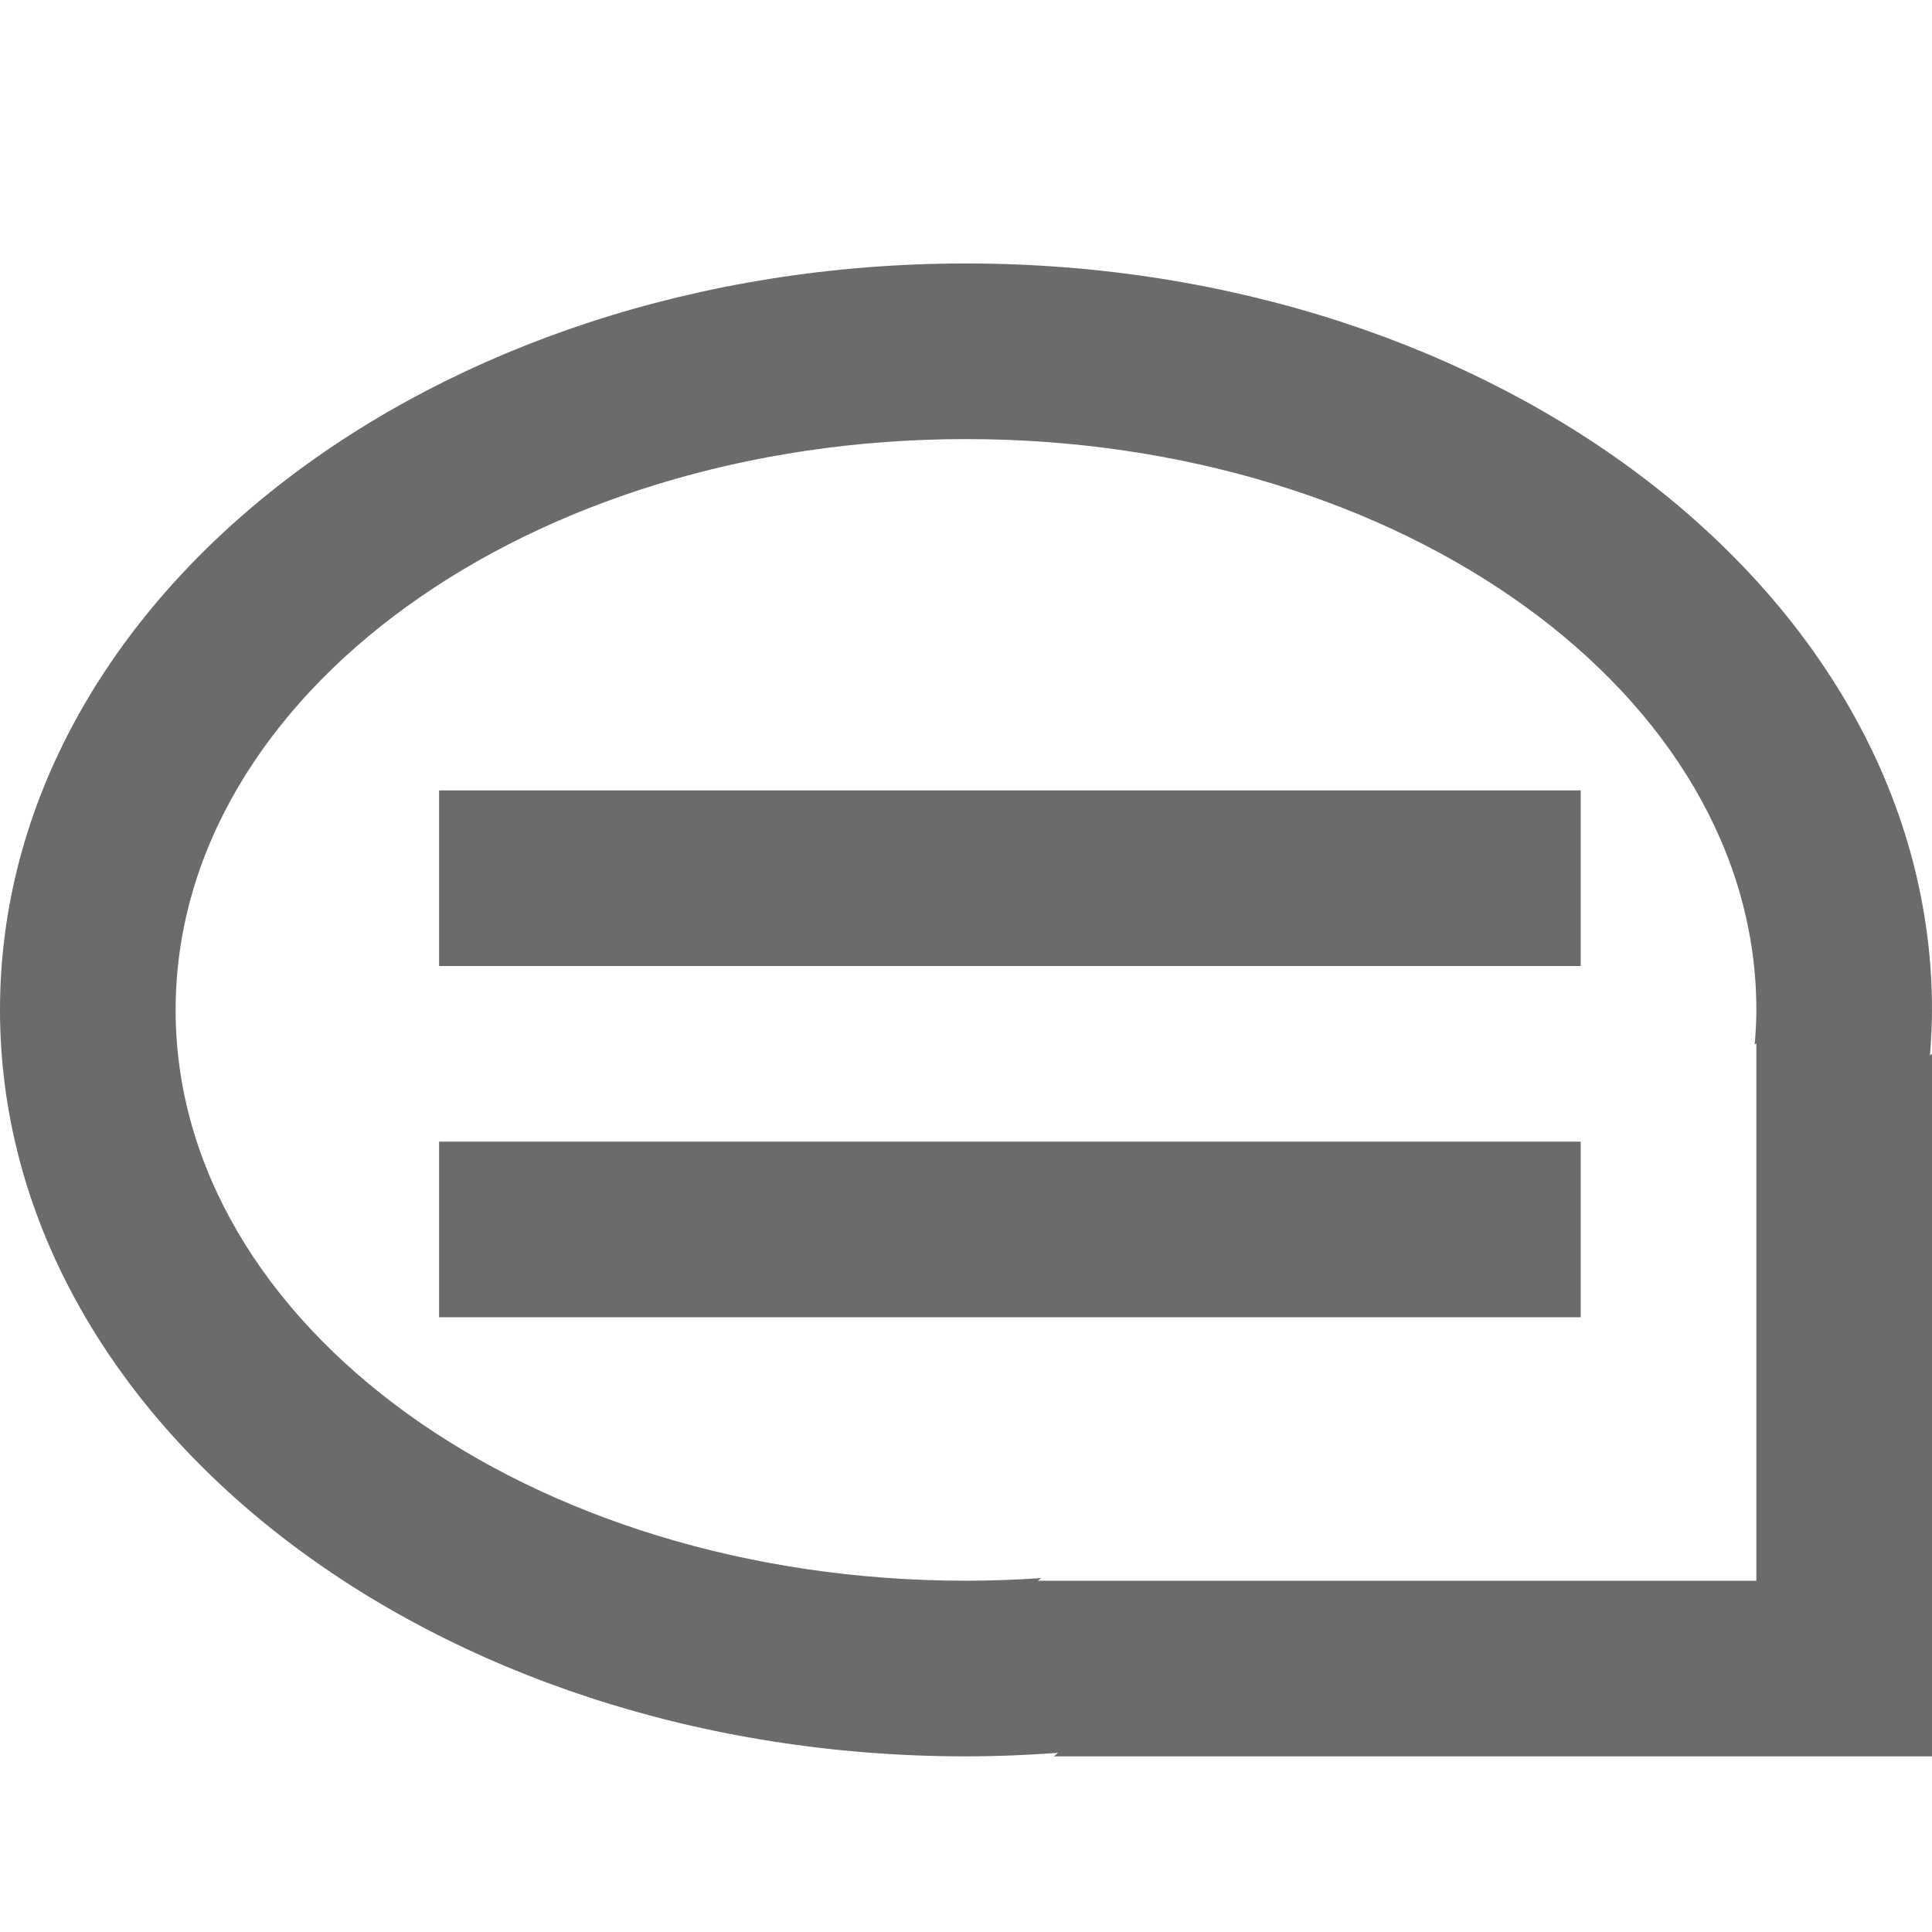
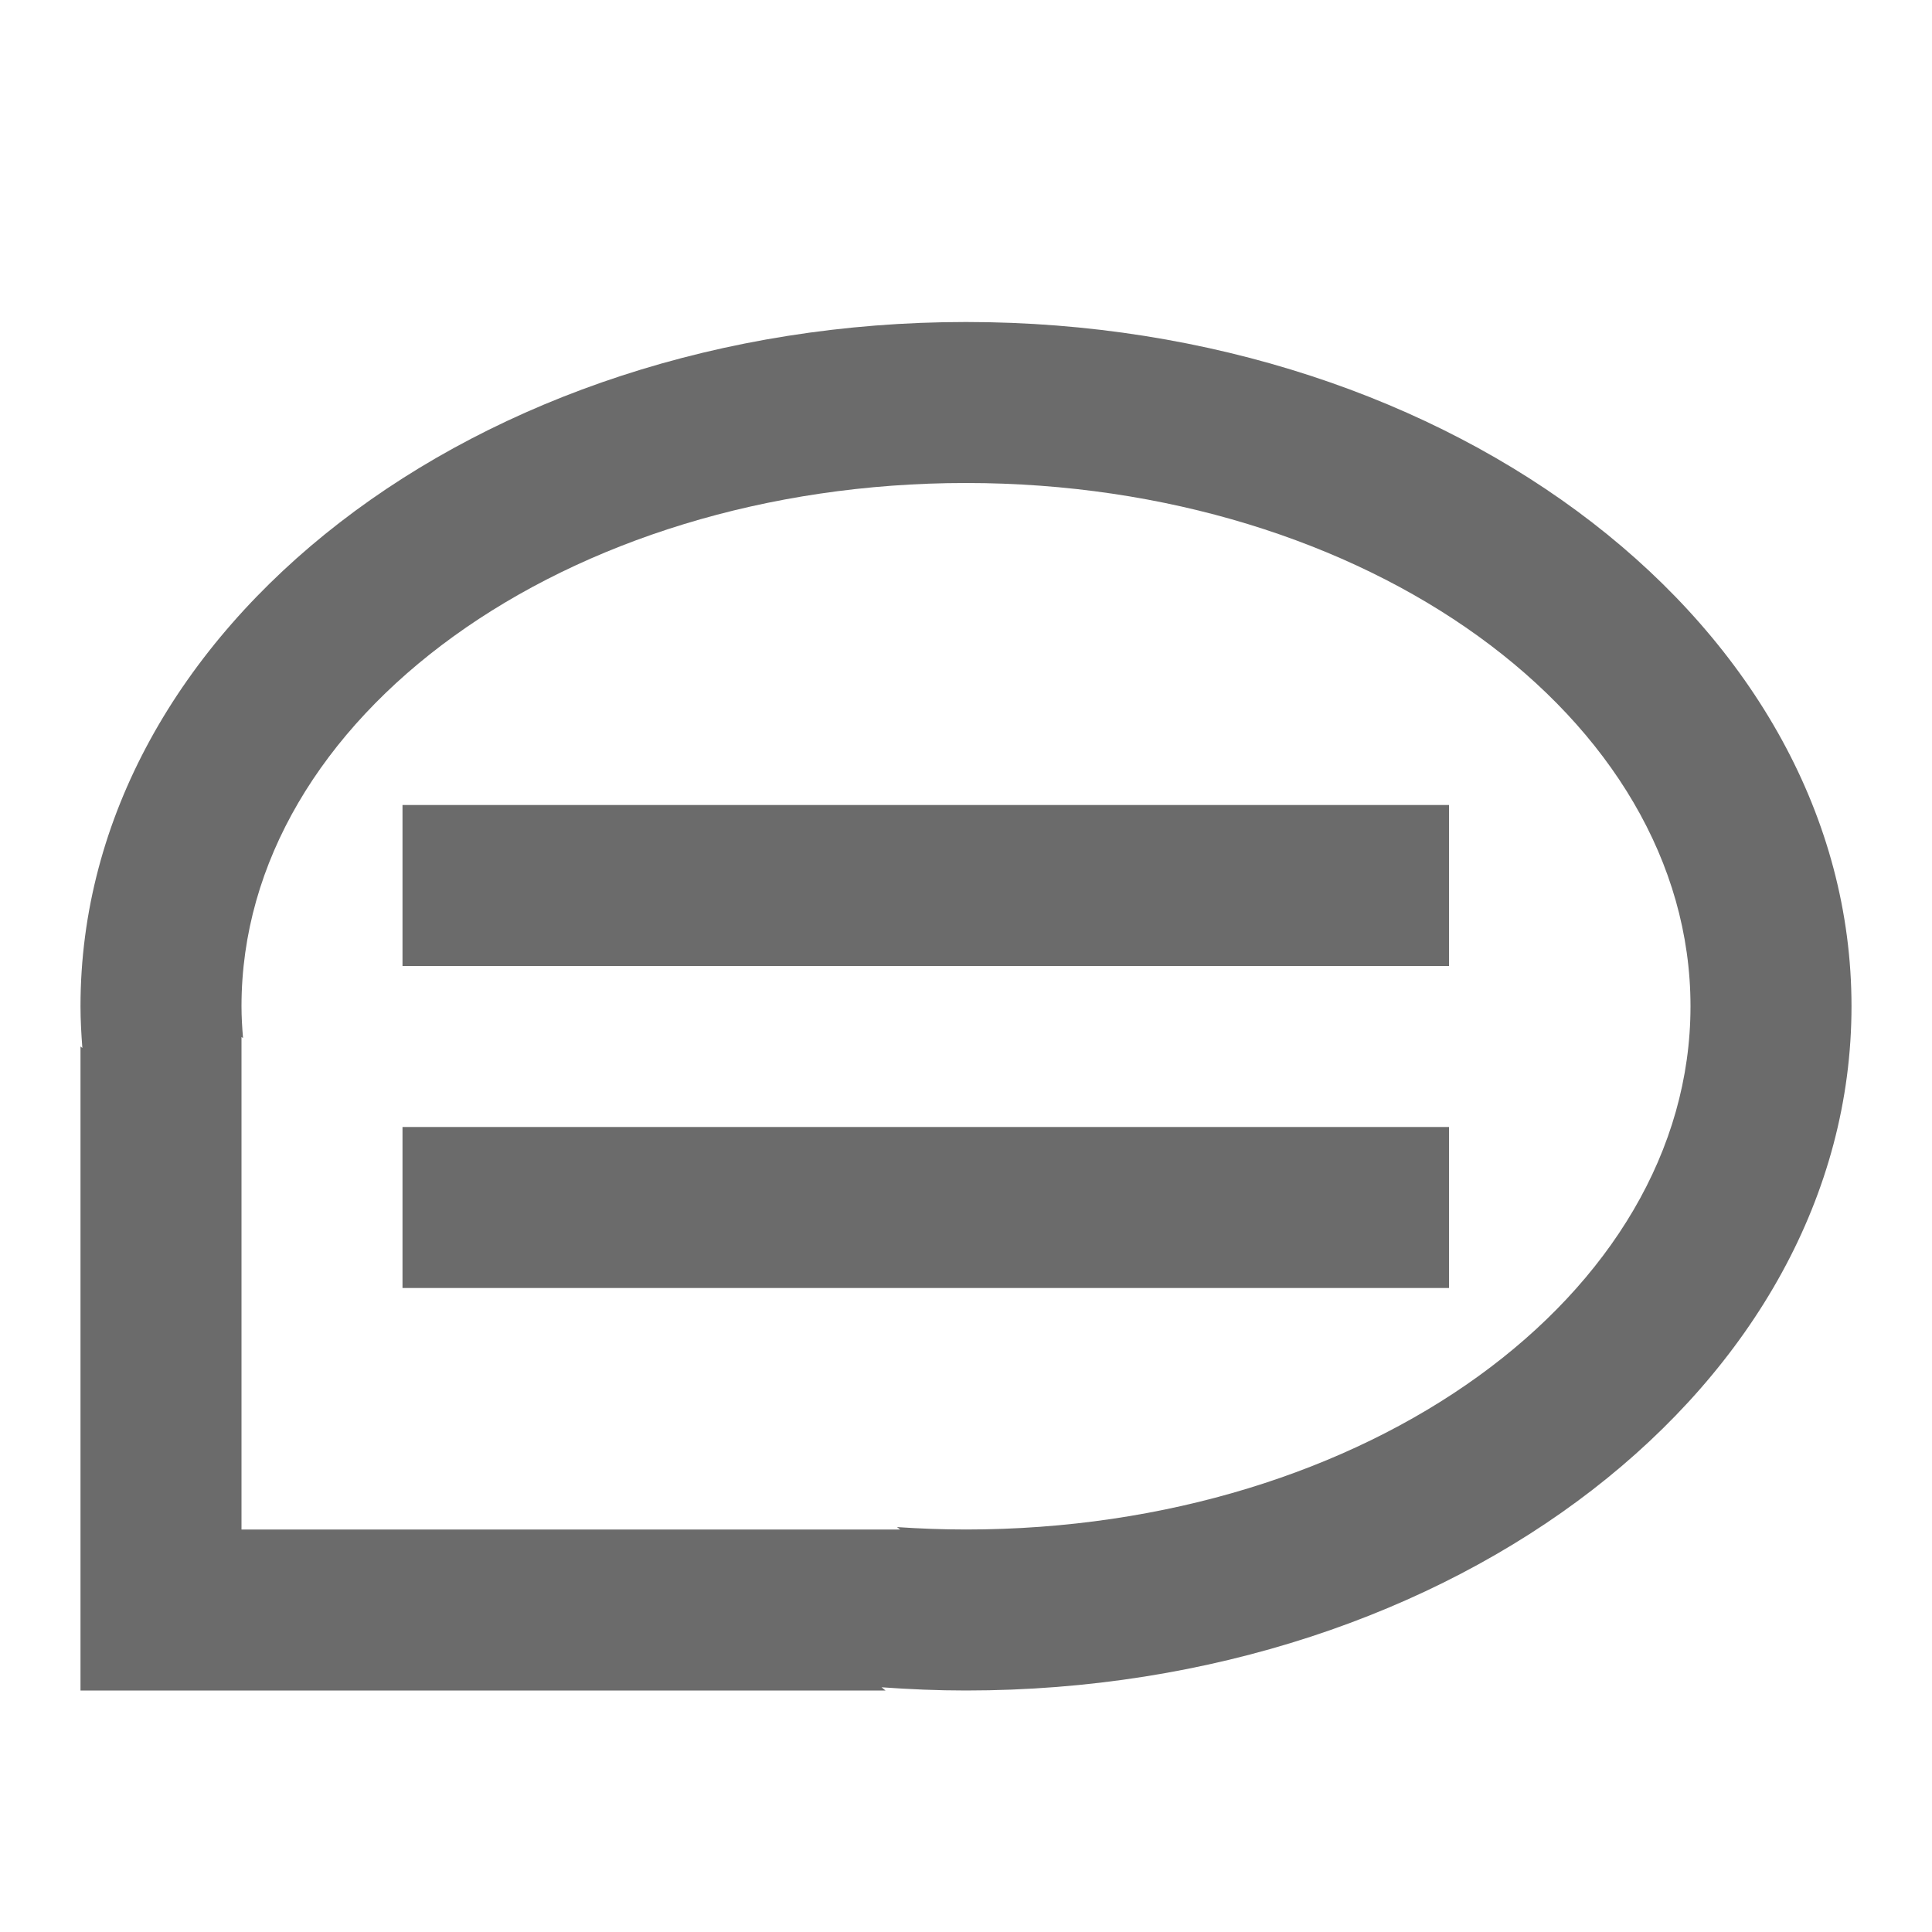
- <svg xmlns="http://www.w3.org/2000/svg" width="22" height="22" viewBox="0 0 22 22" fill="none">
-   <path d="M11 3C17.075 3 22 6.806 22 11.5C22 11.674 21.99 11.846 21.977 12.018L22 12V20H12L12.049 19.96C11.704 19.985 11.354 20 11 20C4.925 20 0 16.194 0 11.5C0 6.806 4.925 3 11 3ZM11 5C6.029 5 2 7.91 2 11.5C2 15.09 6.029 18 11 18C11.289 18 11.575 17.989 11.857 17.97L11.818 18H20V11.882L19.981 11.895C19.992 11.764 20 11.633 20 11.5C20 7.91 15.971 5 11 5ZM18 15H5V13H18V15ZM18 11H5V9H18V11Z" fill="#6B6B6B" />
+ <svg xmlns="http://www.w3.org/2000/svg" width="24" height="24" viewBox="0 0 24 24" fill="none">
+   <path d="M12 4C5.925 4 1 7.806 1 12.5C1 12.674 1.01 12.846 1.023 13.018L1 13V21H11L10.951 20.96C11.296 20.985 11.646 21 12 21C18.075 21 23 17.194 23 12.5C23 7.806 18.075 4 12 4ZM12 6C16.971 6 21 8.91 21 12.5C21 16.09 16.971 19 12 19C11.711 19 11.425 18.989 11.143 18.97L11.182 19H3V12.882L3.019 12.895C3.008 12.764 3 12.633 3 12.5C3 8.91 7.029 6 12 6ZM5 16H18V14H5V16ZM5 12H18V10H5V12Z" fill="#6B6B6B" />
</svg>
